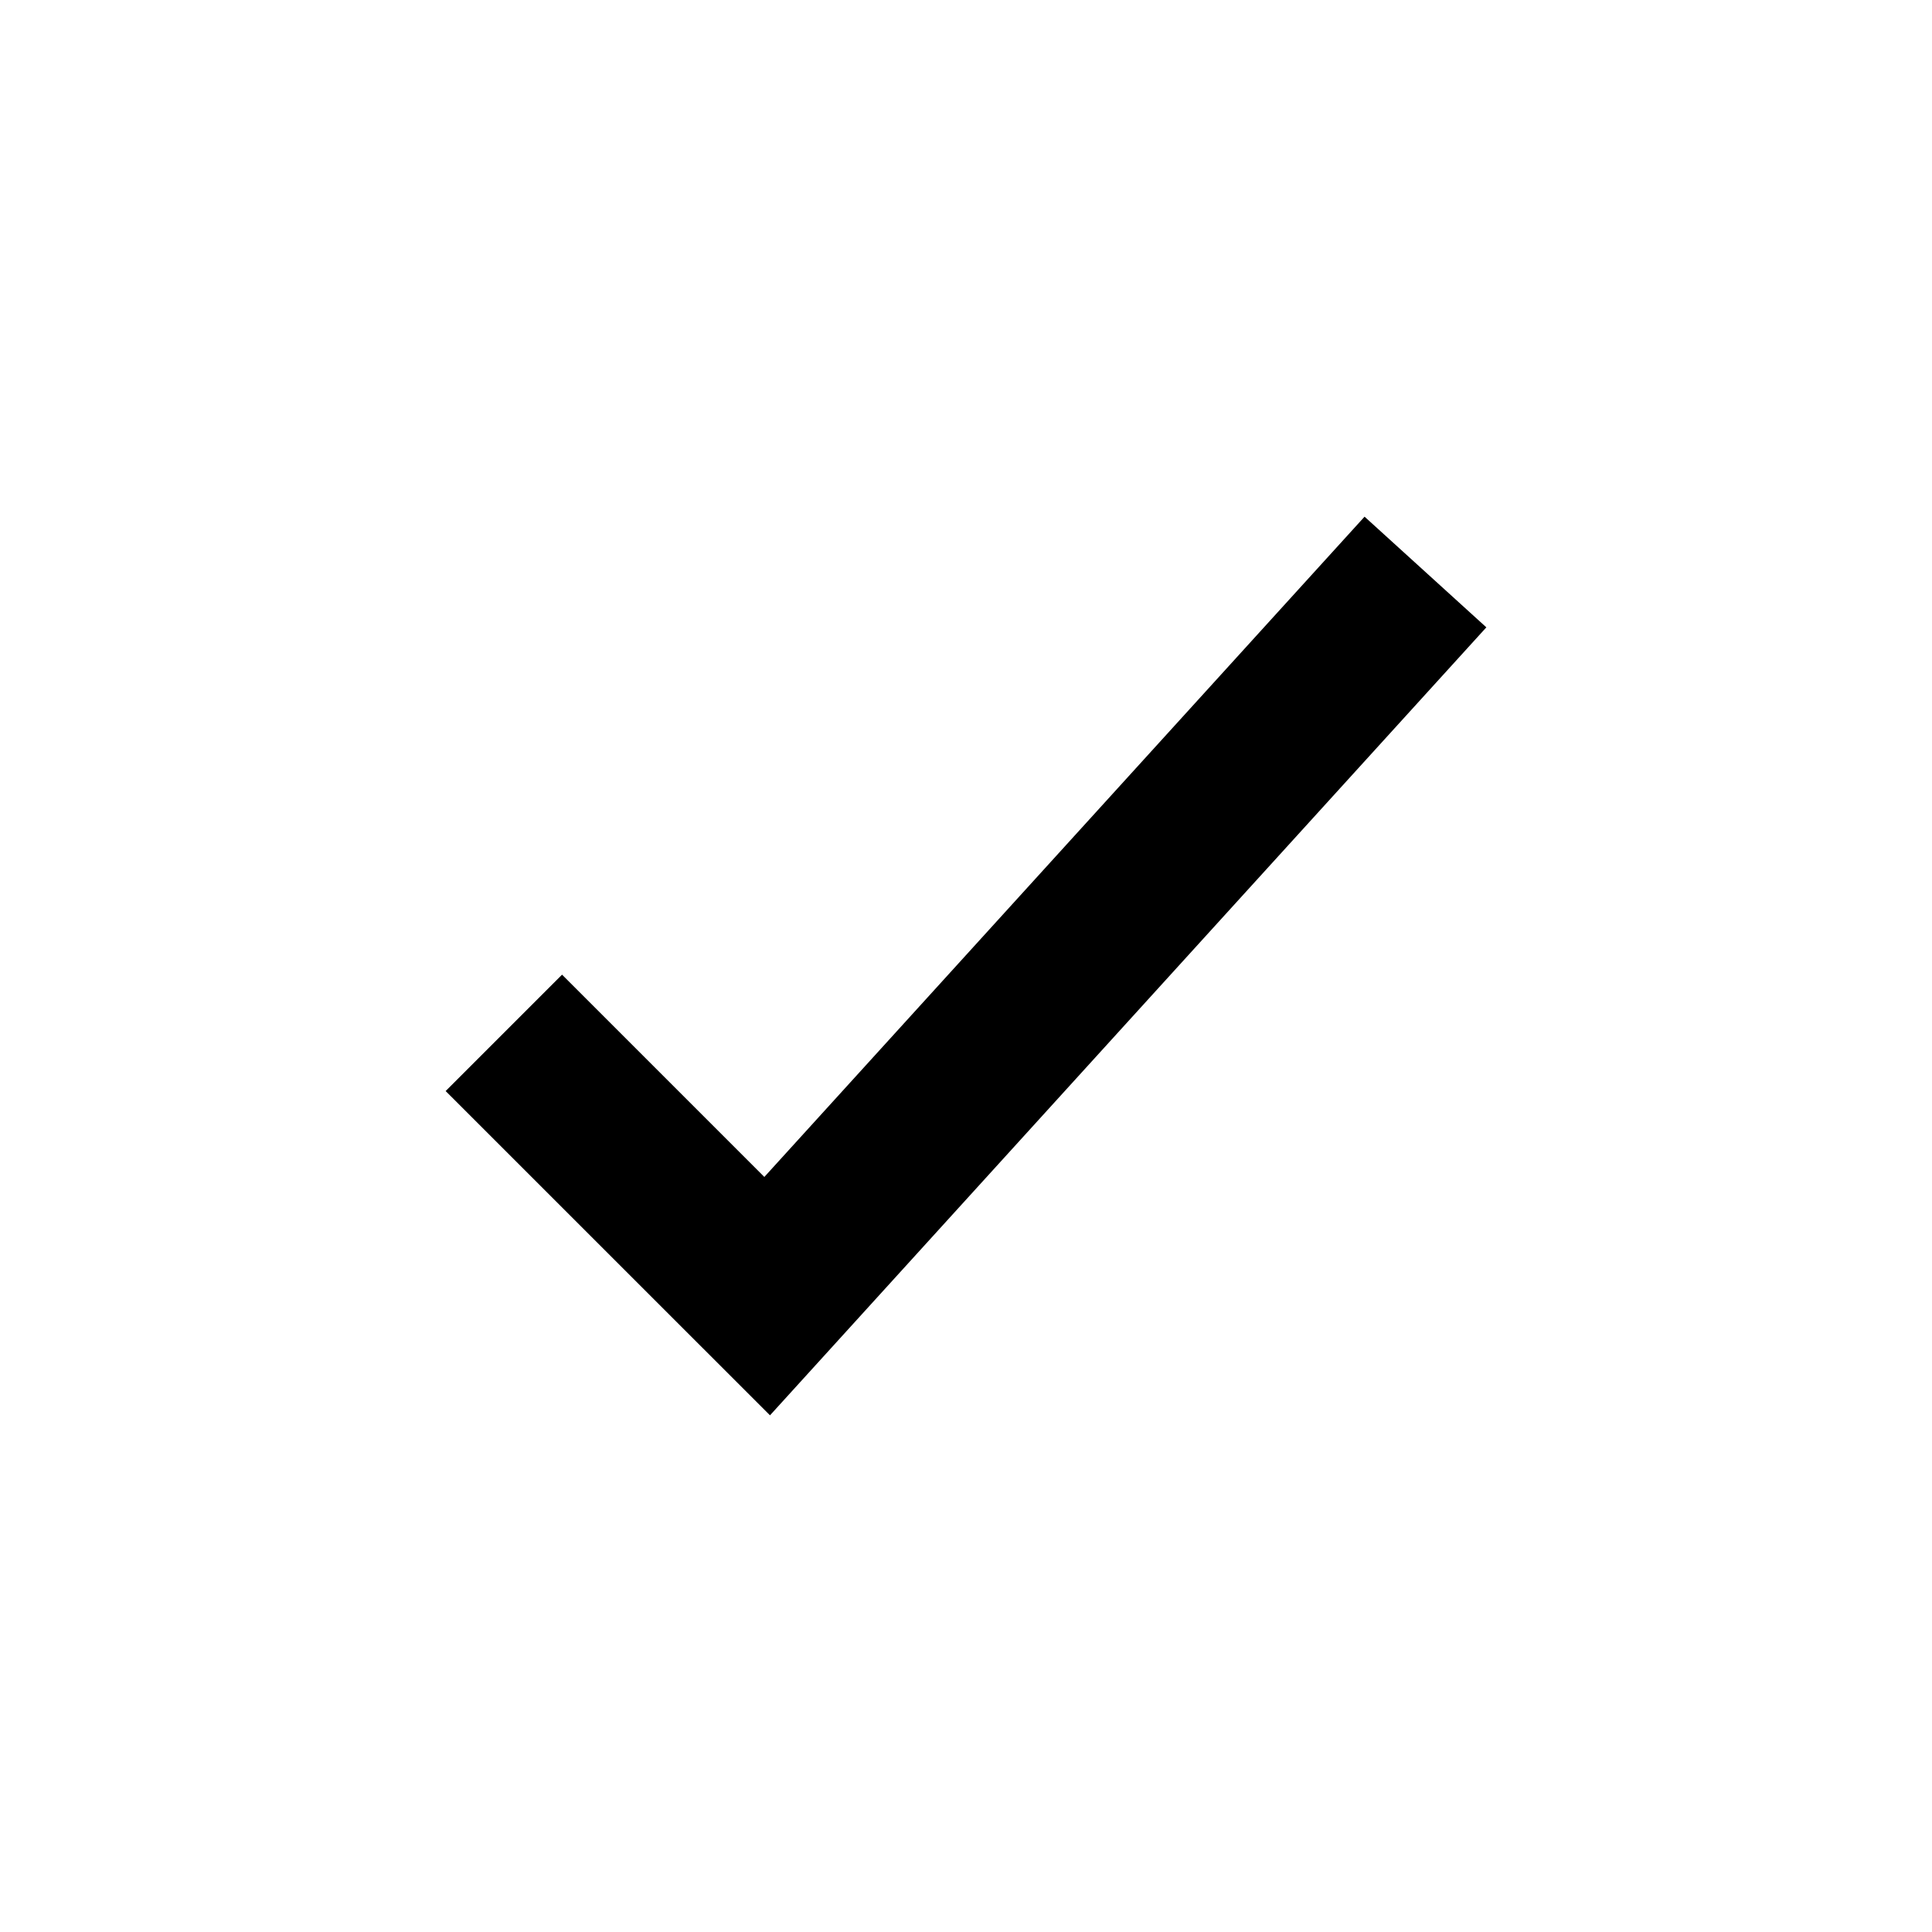
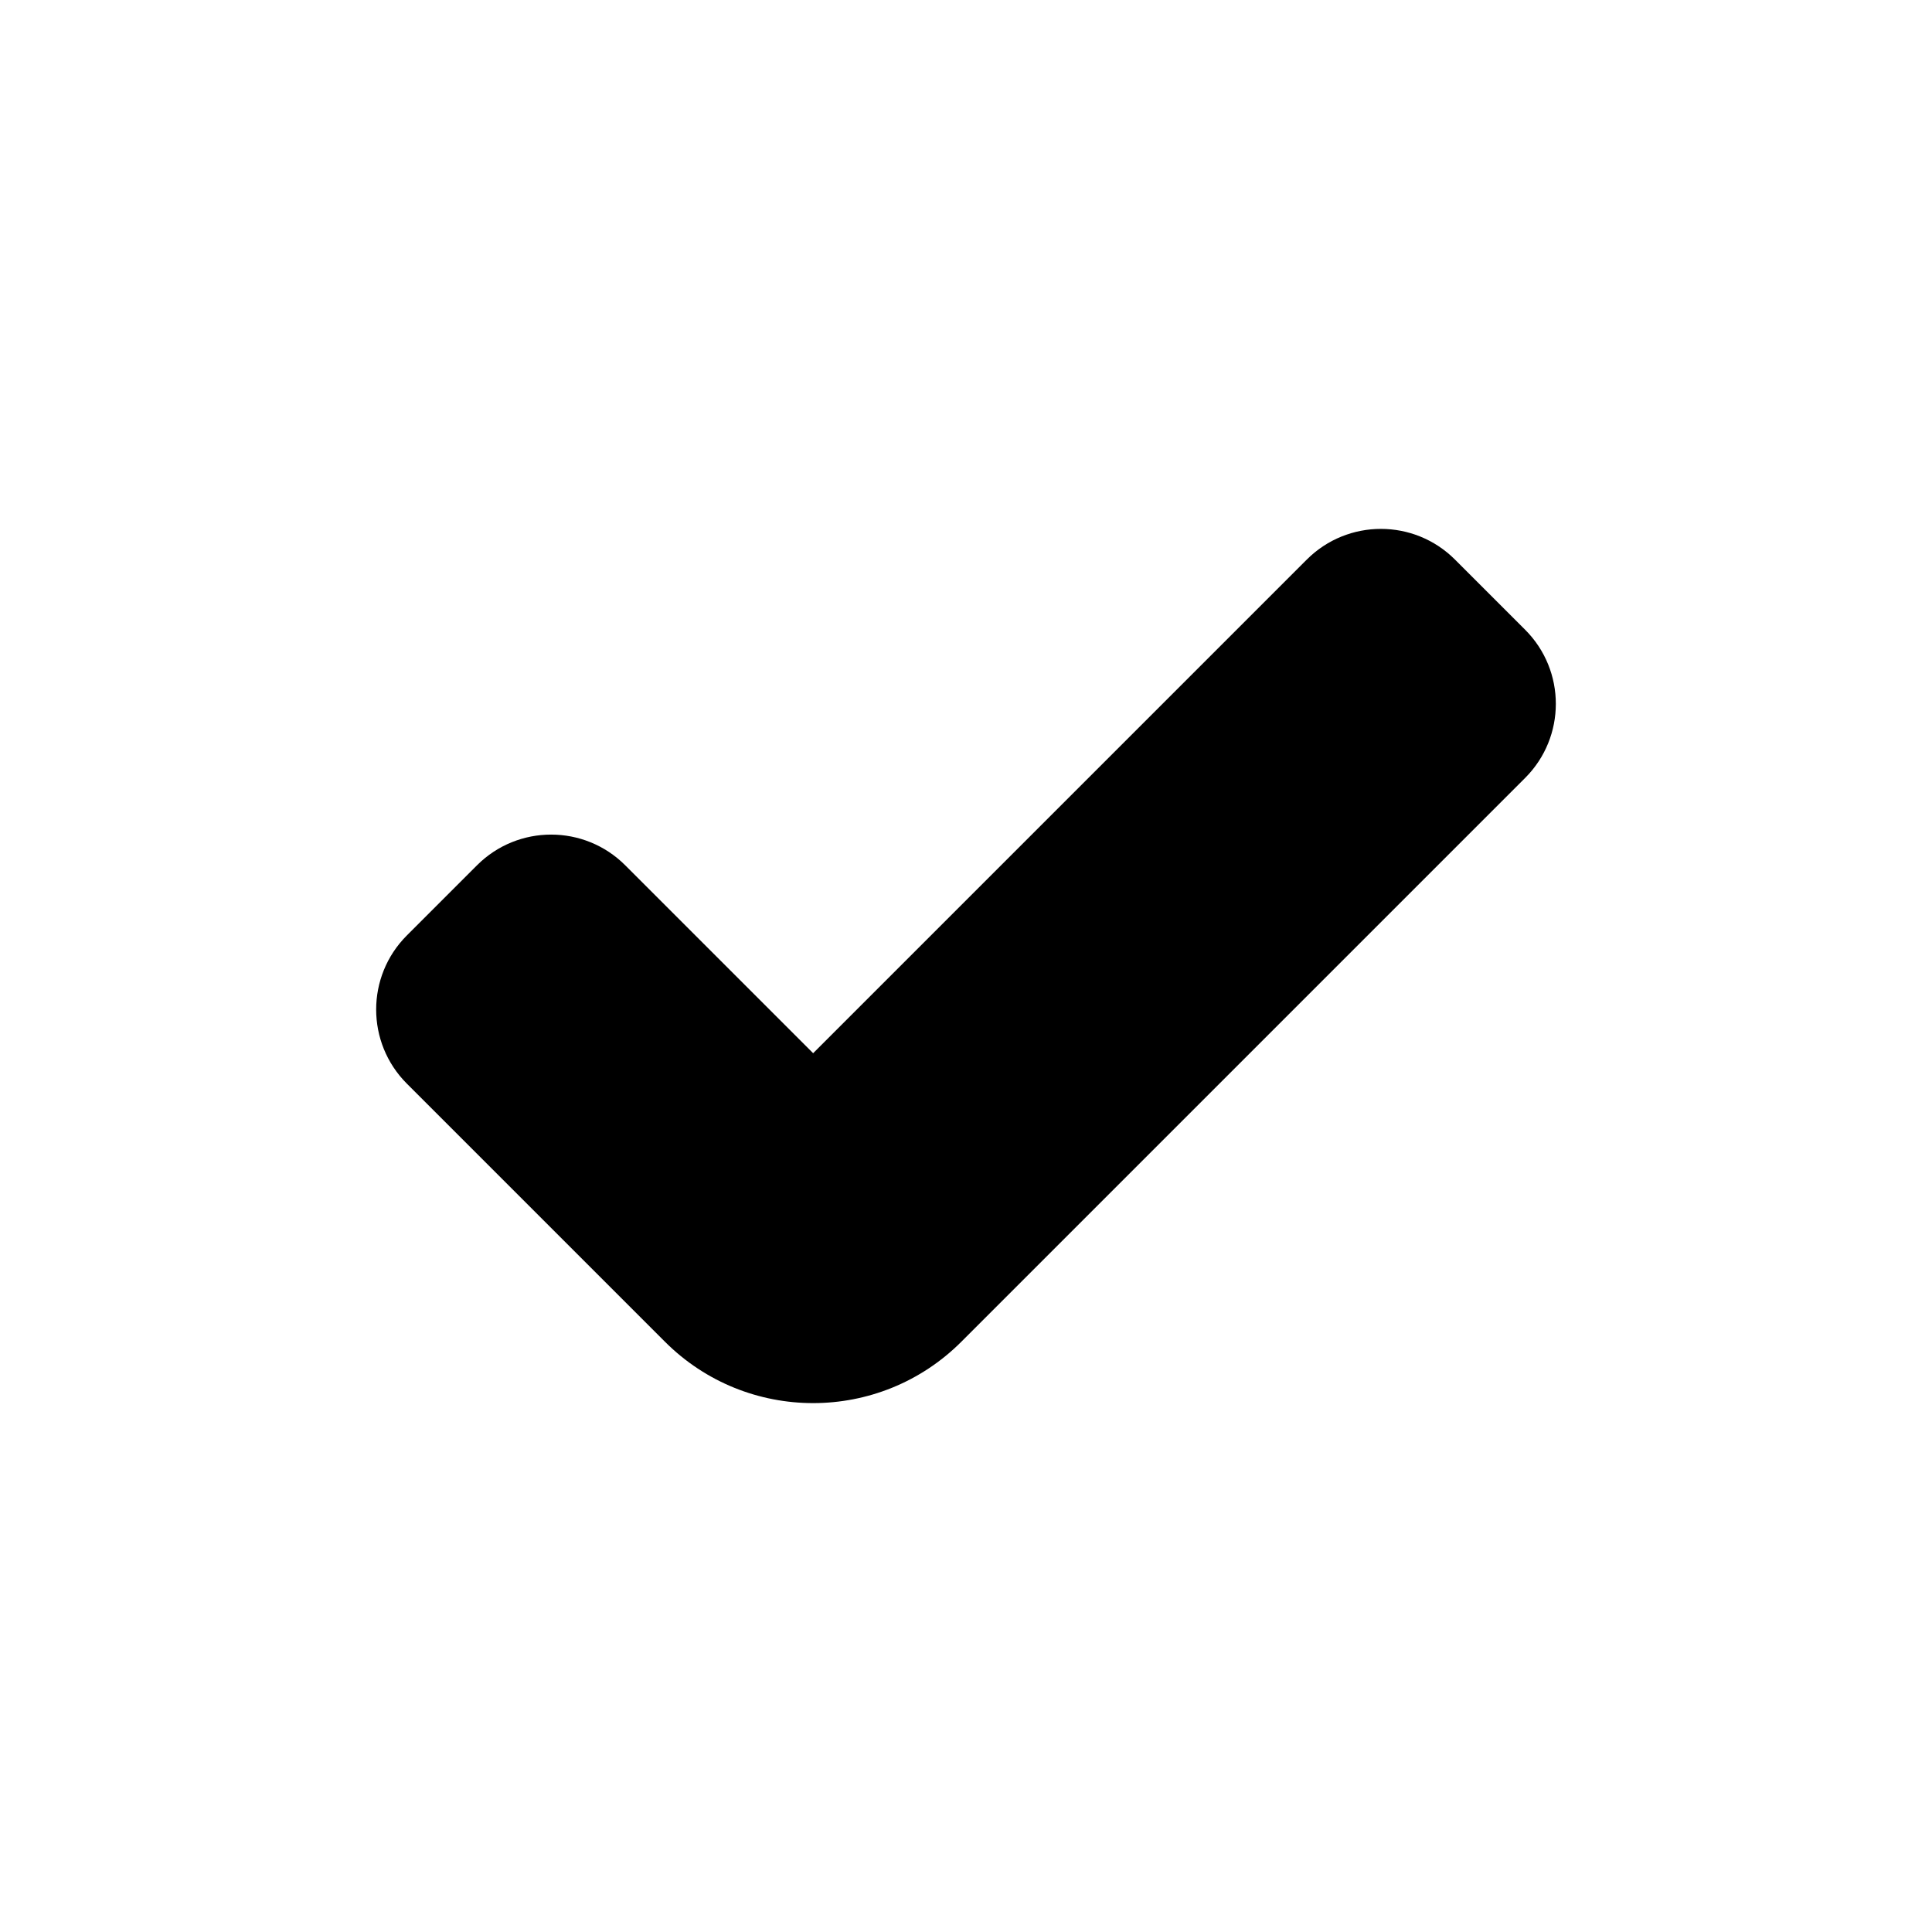
<svg xmlns="http://www.w3.org/2000/svg" height="642" viewBox="0 0 642 642" width="642">
-   <path d="m255.867 470.308-107.778-107.756 38.675-38.675 67.222 67.222 199.456-219.406 40.469 36.772z" fill-rule="evenodd" />
+   <path d="m135.201 310.842 23.305-23.307c13.602-13.601 35.654-13.601 49.256 0l62.445 62.446 164.031-164.03c13.601-13.602 35.654-13.602 49.254 0l23.307 23.306c13.601 13.601 13.601 35.654 0 49.254l-187.335 187.335c-27.205 27.205-71.31 27.205-98.515 0l-85.749-85.75c-13.602-13.601-13.602-35.654 0-49.254z" fill-rule="evenodd" />
</svg>
